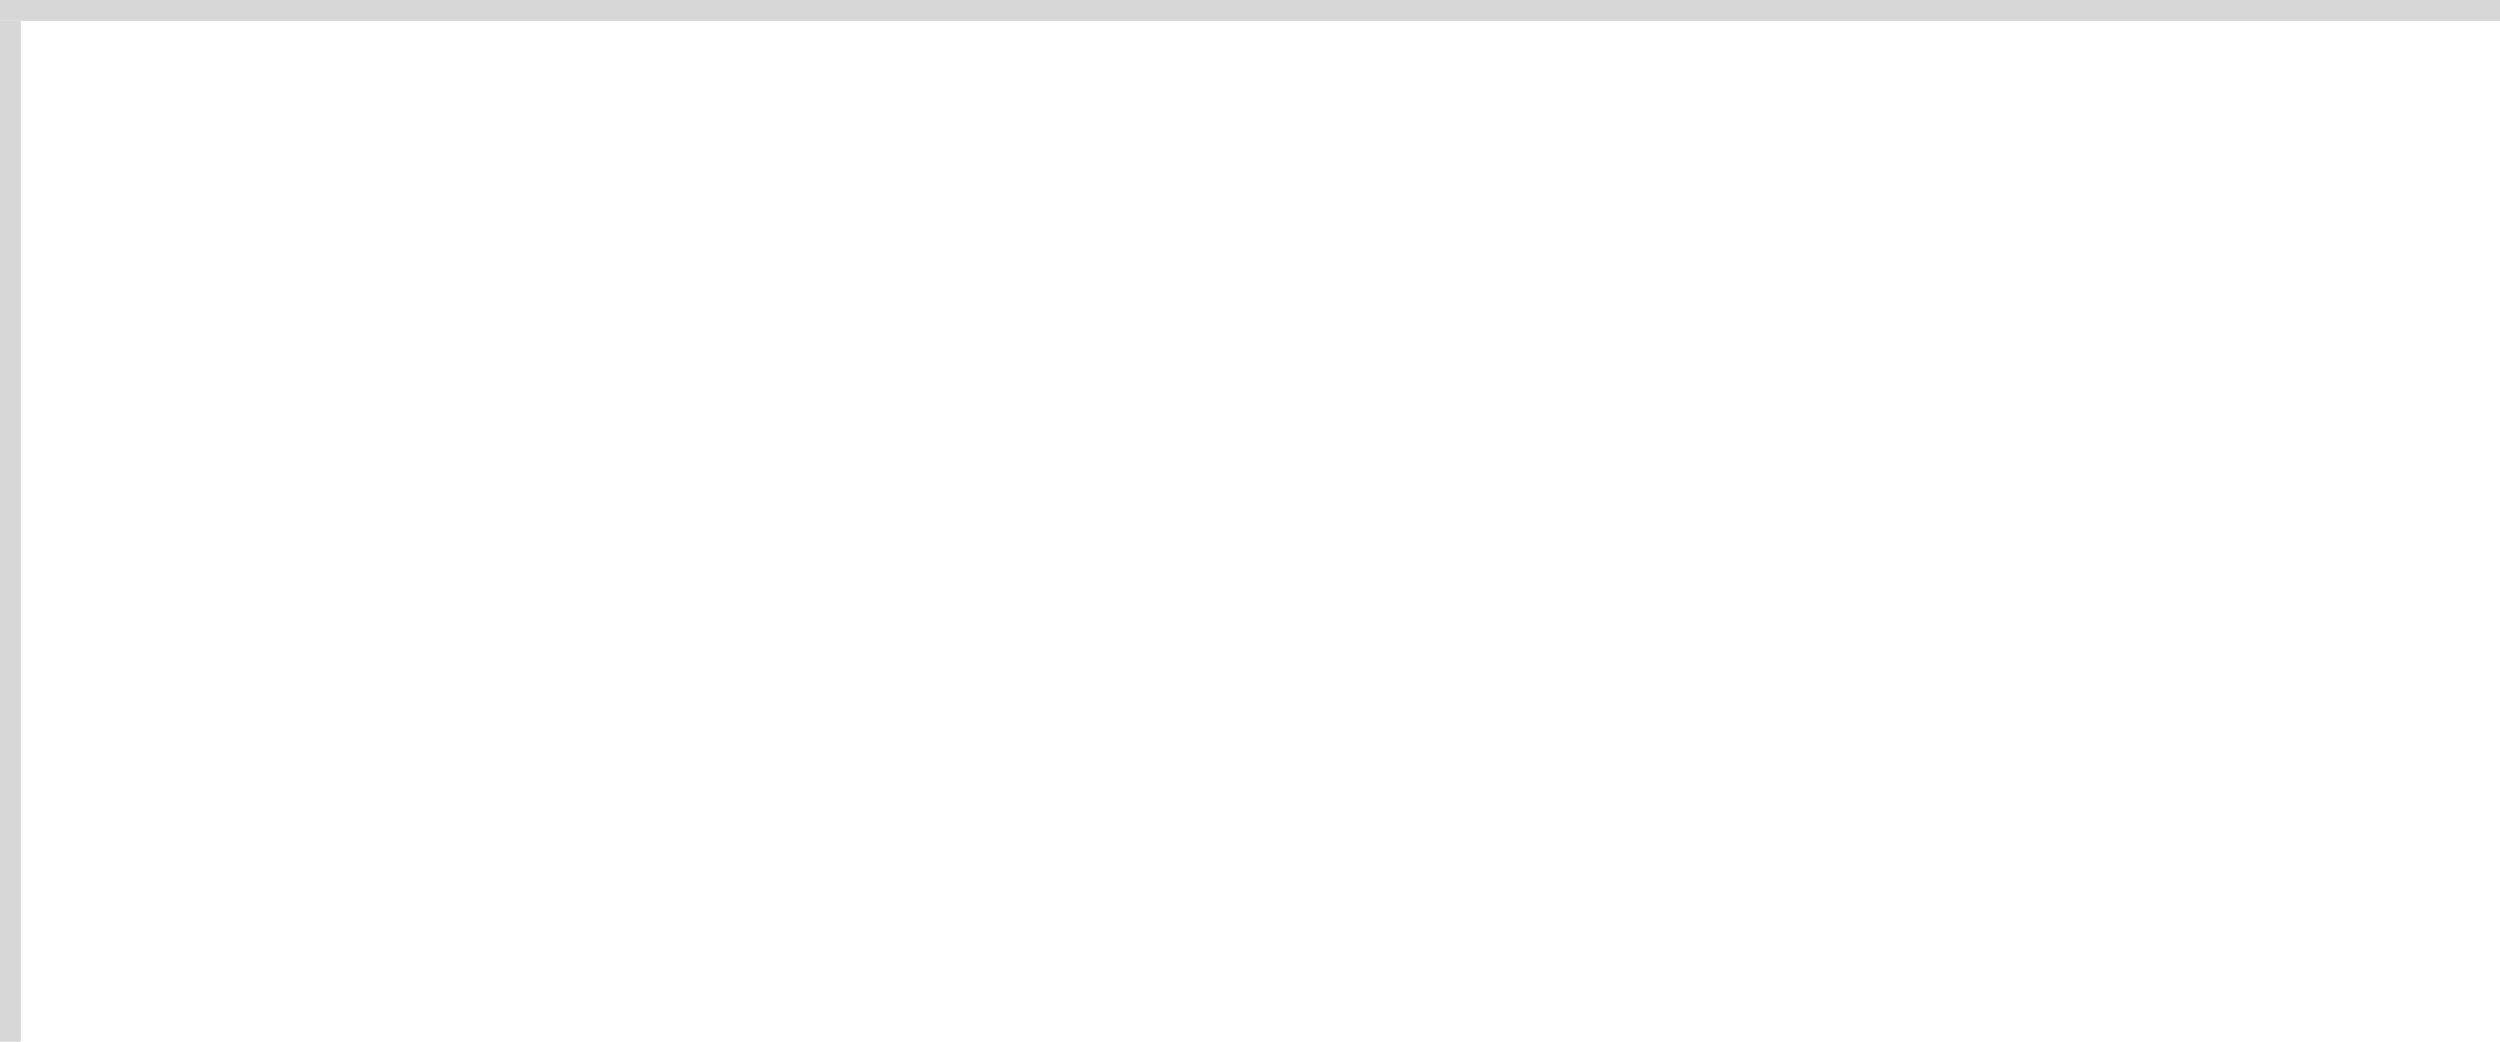
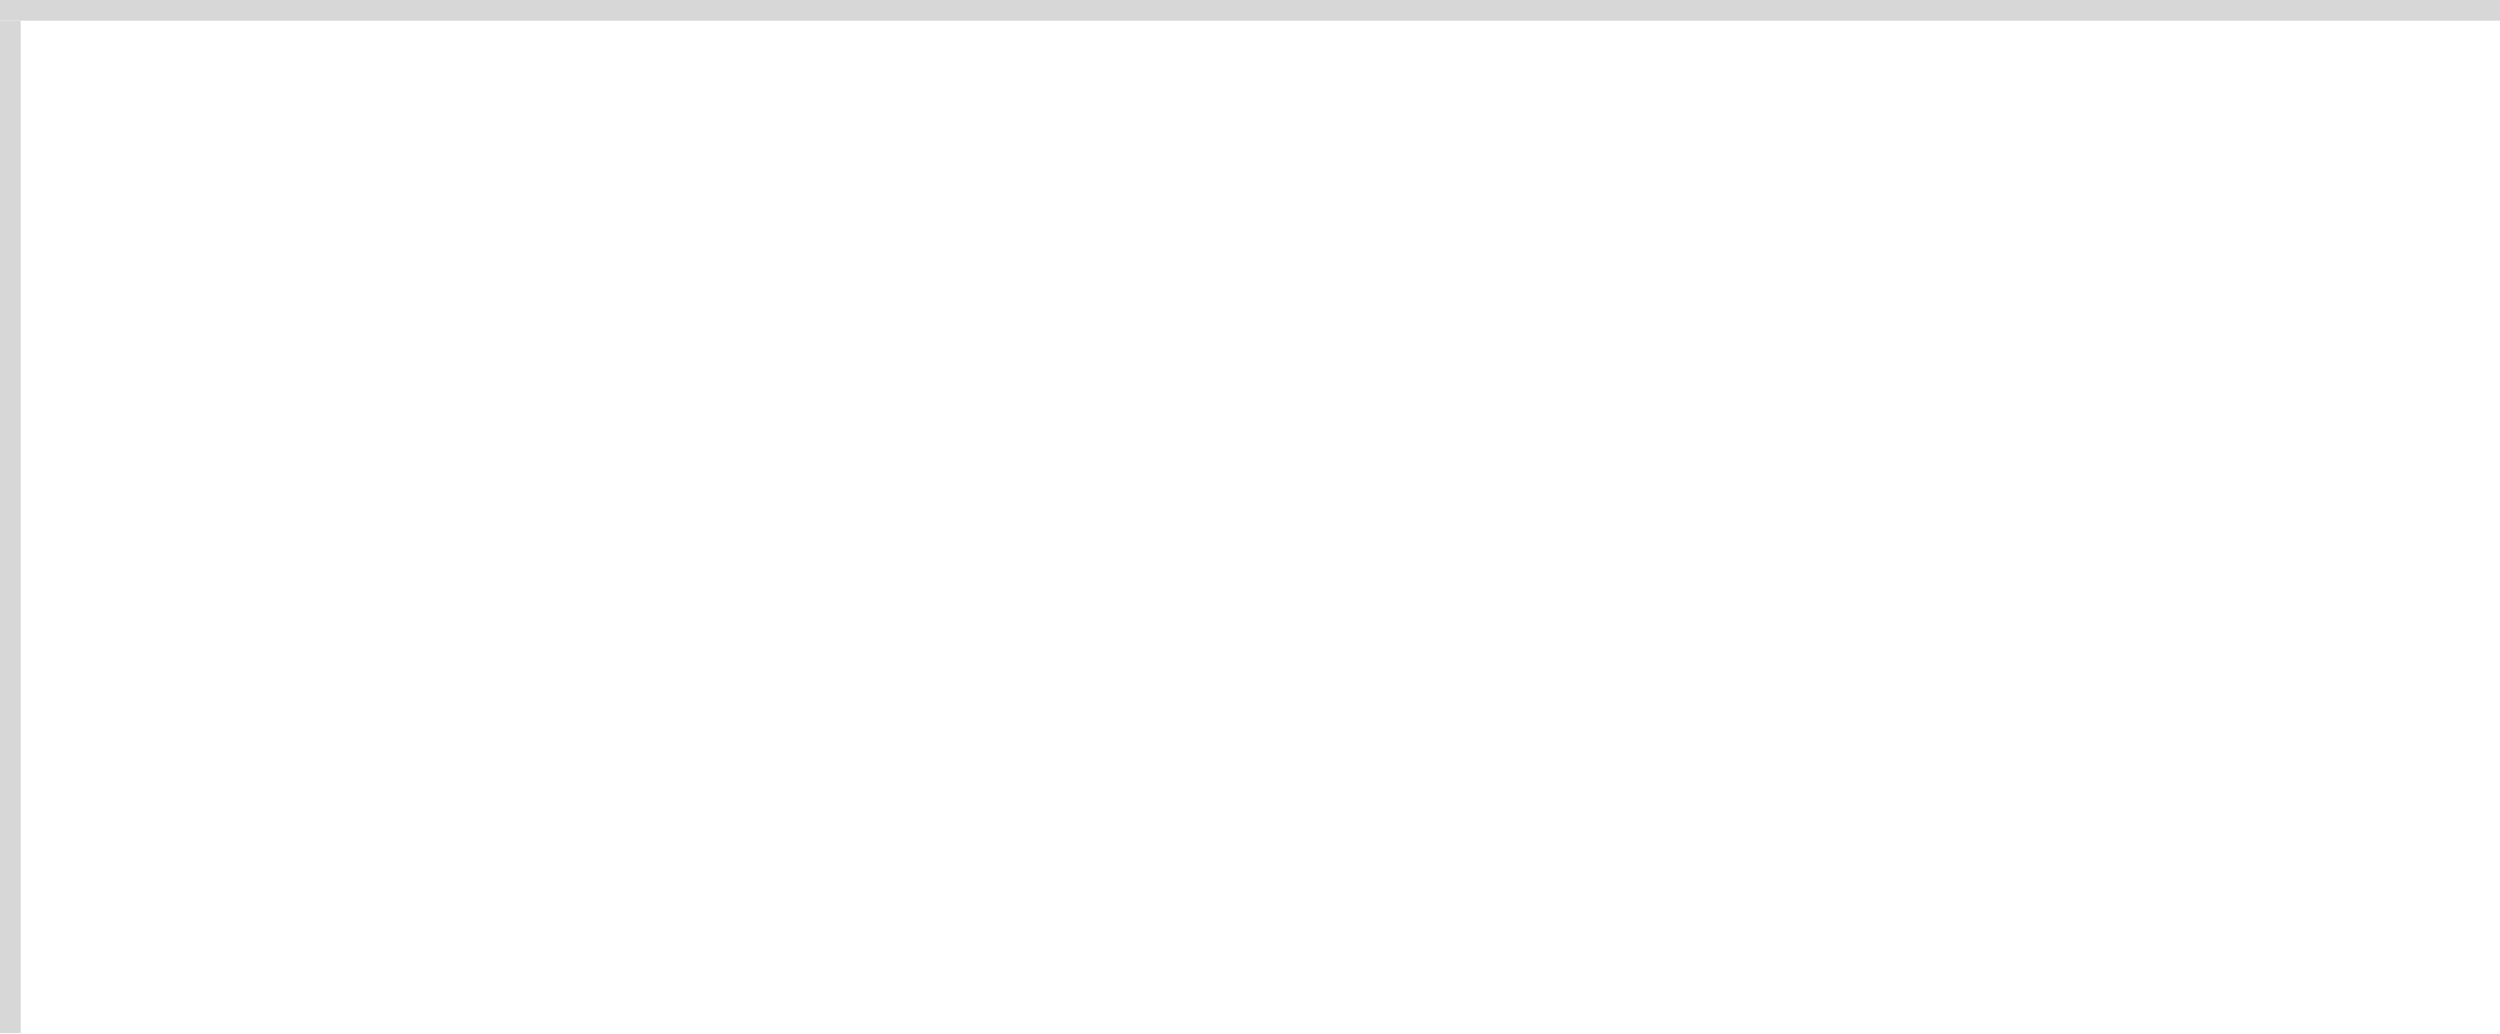
- <svg xmlns="http://www.w3.org/2000/svg" version="1.1" width="120px" height="50px" viewBox="650 825 120 50">
-   <path d="M 1 1  L 120 1  L 120 50  L 1 50  L 1 1  Z " fill-rule="nonzero" fill="rgba(255, 255, 255, 1)" stroke="none" transform="matrix(1 0 0 1 650 825 )" class="fill" />
-   <path d="M 0.5 1  L 0.5 50  " stroke-width="1" stroke-dasharray="0" stroke="rgba(215, 215, 215, 1)" fill="none" transform="matrix(1 0 0 1 650 825 )" class="stroke" />
-   <path d="M 0 0.5  L 120 0.5  " stroke-width="1" stroke-dasharray="0" stroke="rgba(215, 215, 215, 1)" fill="none" transform="matrix(1 0 0 1 650 825 )" class="stroke" />
+ <svg xmlns="http://www.w3.org/2000/svg" version="1.1" width="121px" height="50px" viewBox="661 875 121 50">
+   <path d="M 1 1  L 121 1  L 121 50  L 1 50  L 1 1  Z " fill-rule="nonzero" fill="rgba(255, 255, 255, 1)" stroke="none" transform="matrix(1 0 0 1 661 875 )" class="fill" />
+   <path d="M 0.5 1  L 0.5 50  " stroke-width="1" stroke-dasharray="0" stroke="rgba(215, 215, 215, 1)" fill="none" transform="matrix(1 0 0 1 661 875 )" class="stroke" />
+   <path d="M 0 0.5  L 121 0.5  " stroke-width="1" stroke-dasharray="0" stroke="rgba(215, 215, 215, 1)" fill="none" transform="matrix(1 0 0 1 661 875 )" class="stroke" />
</svg>
